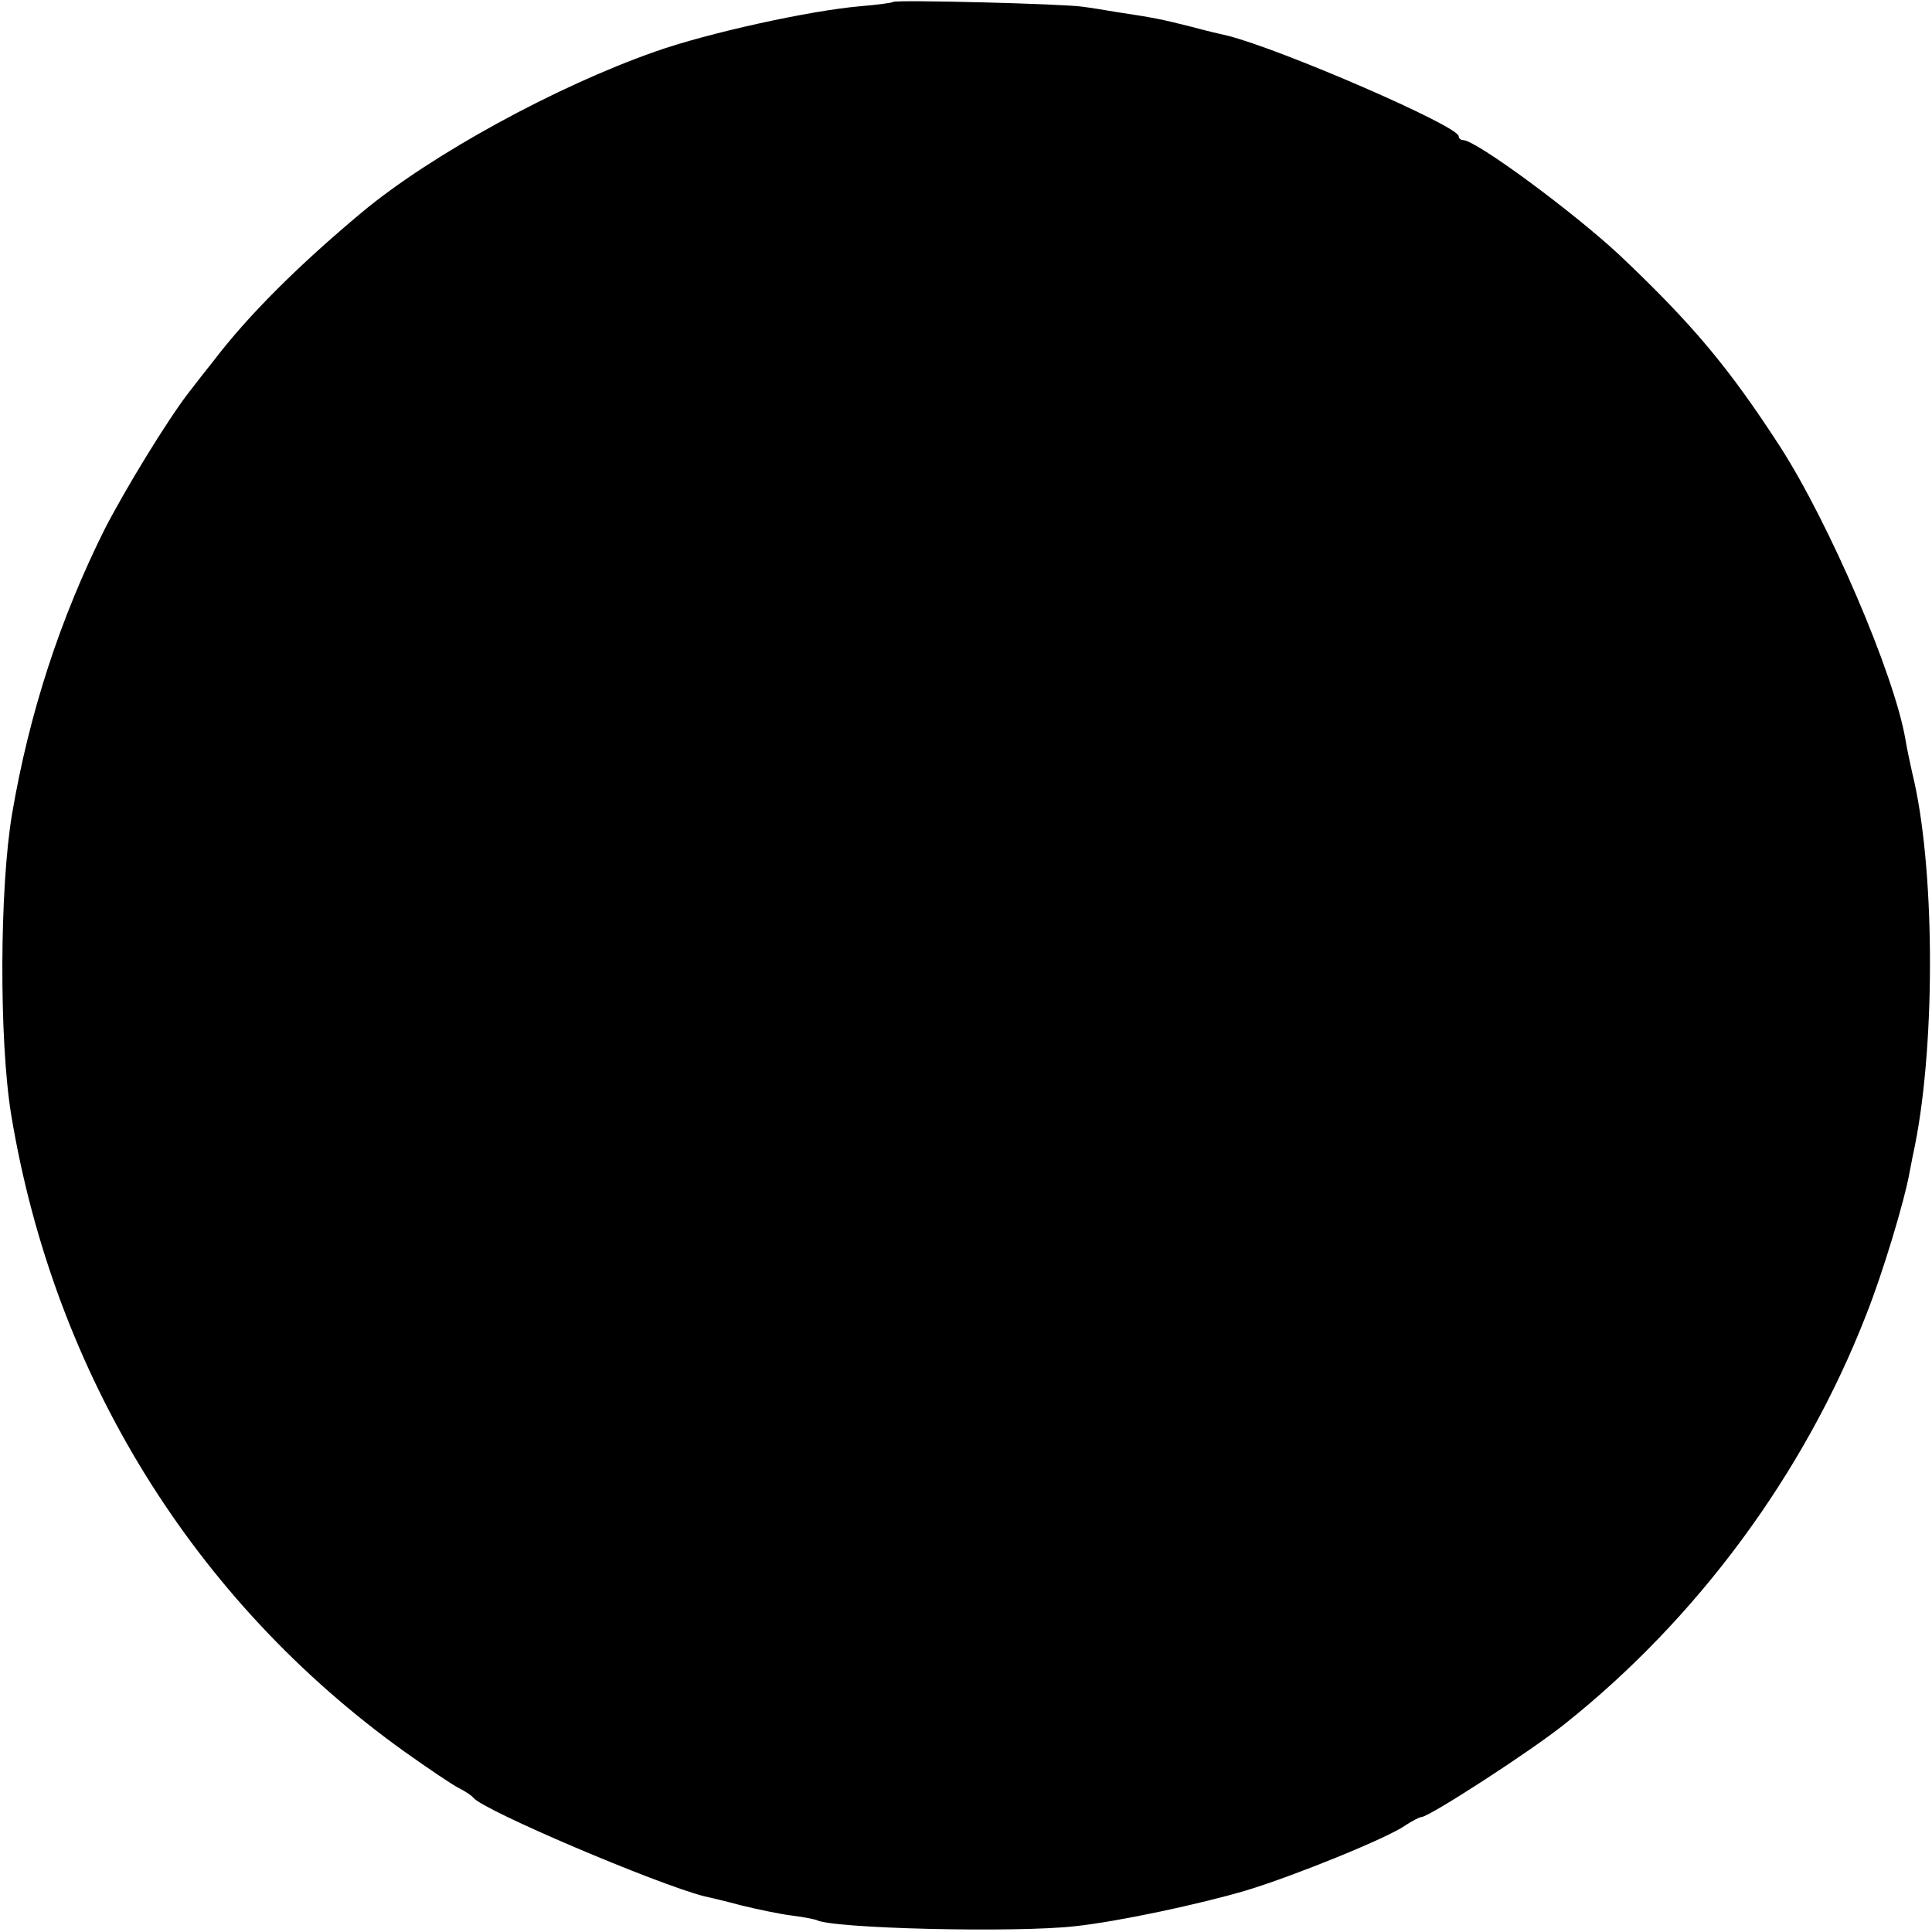
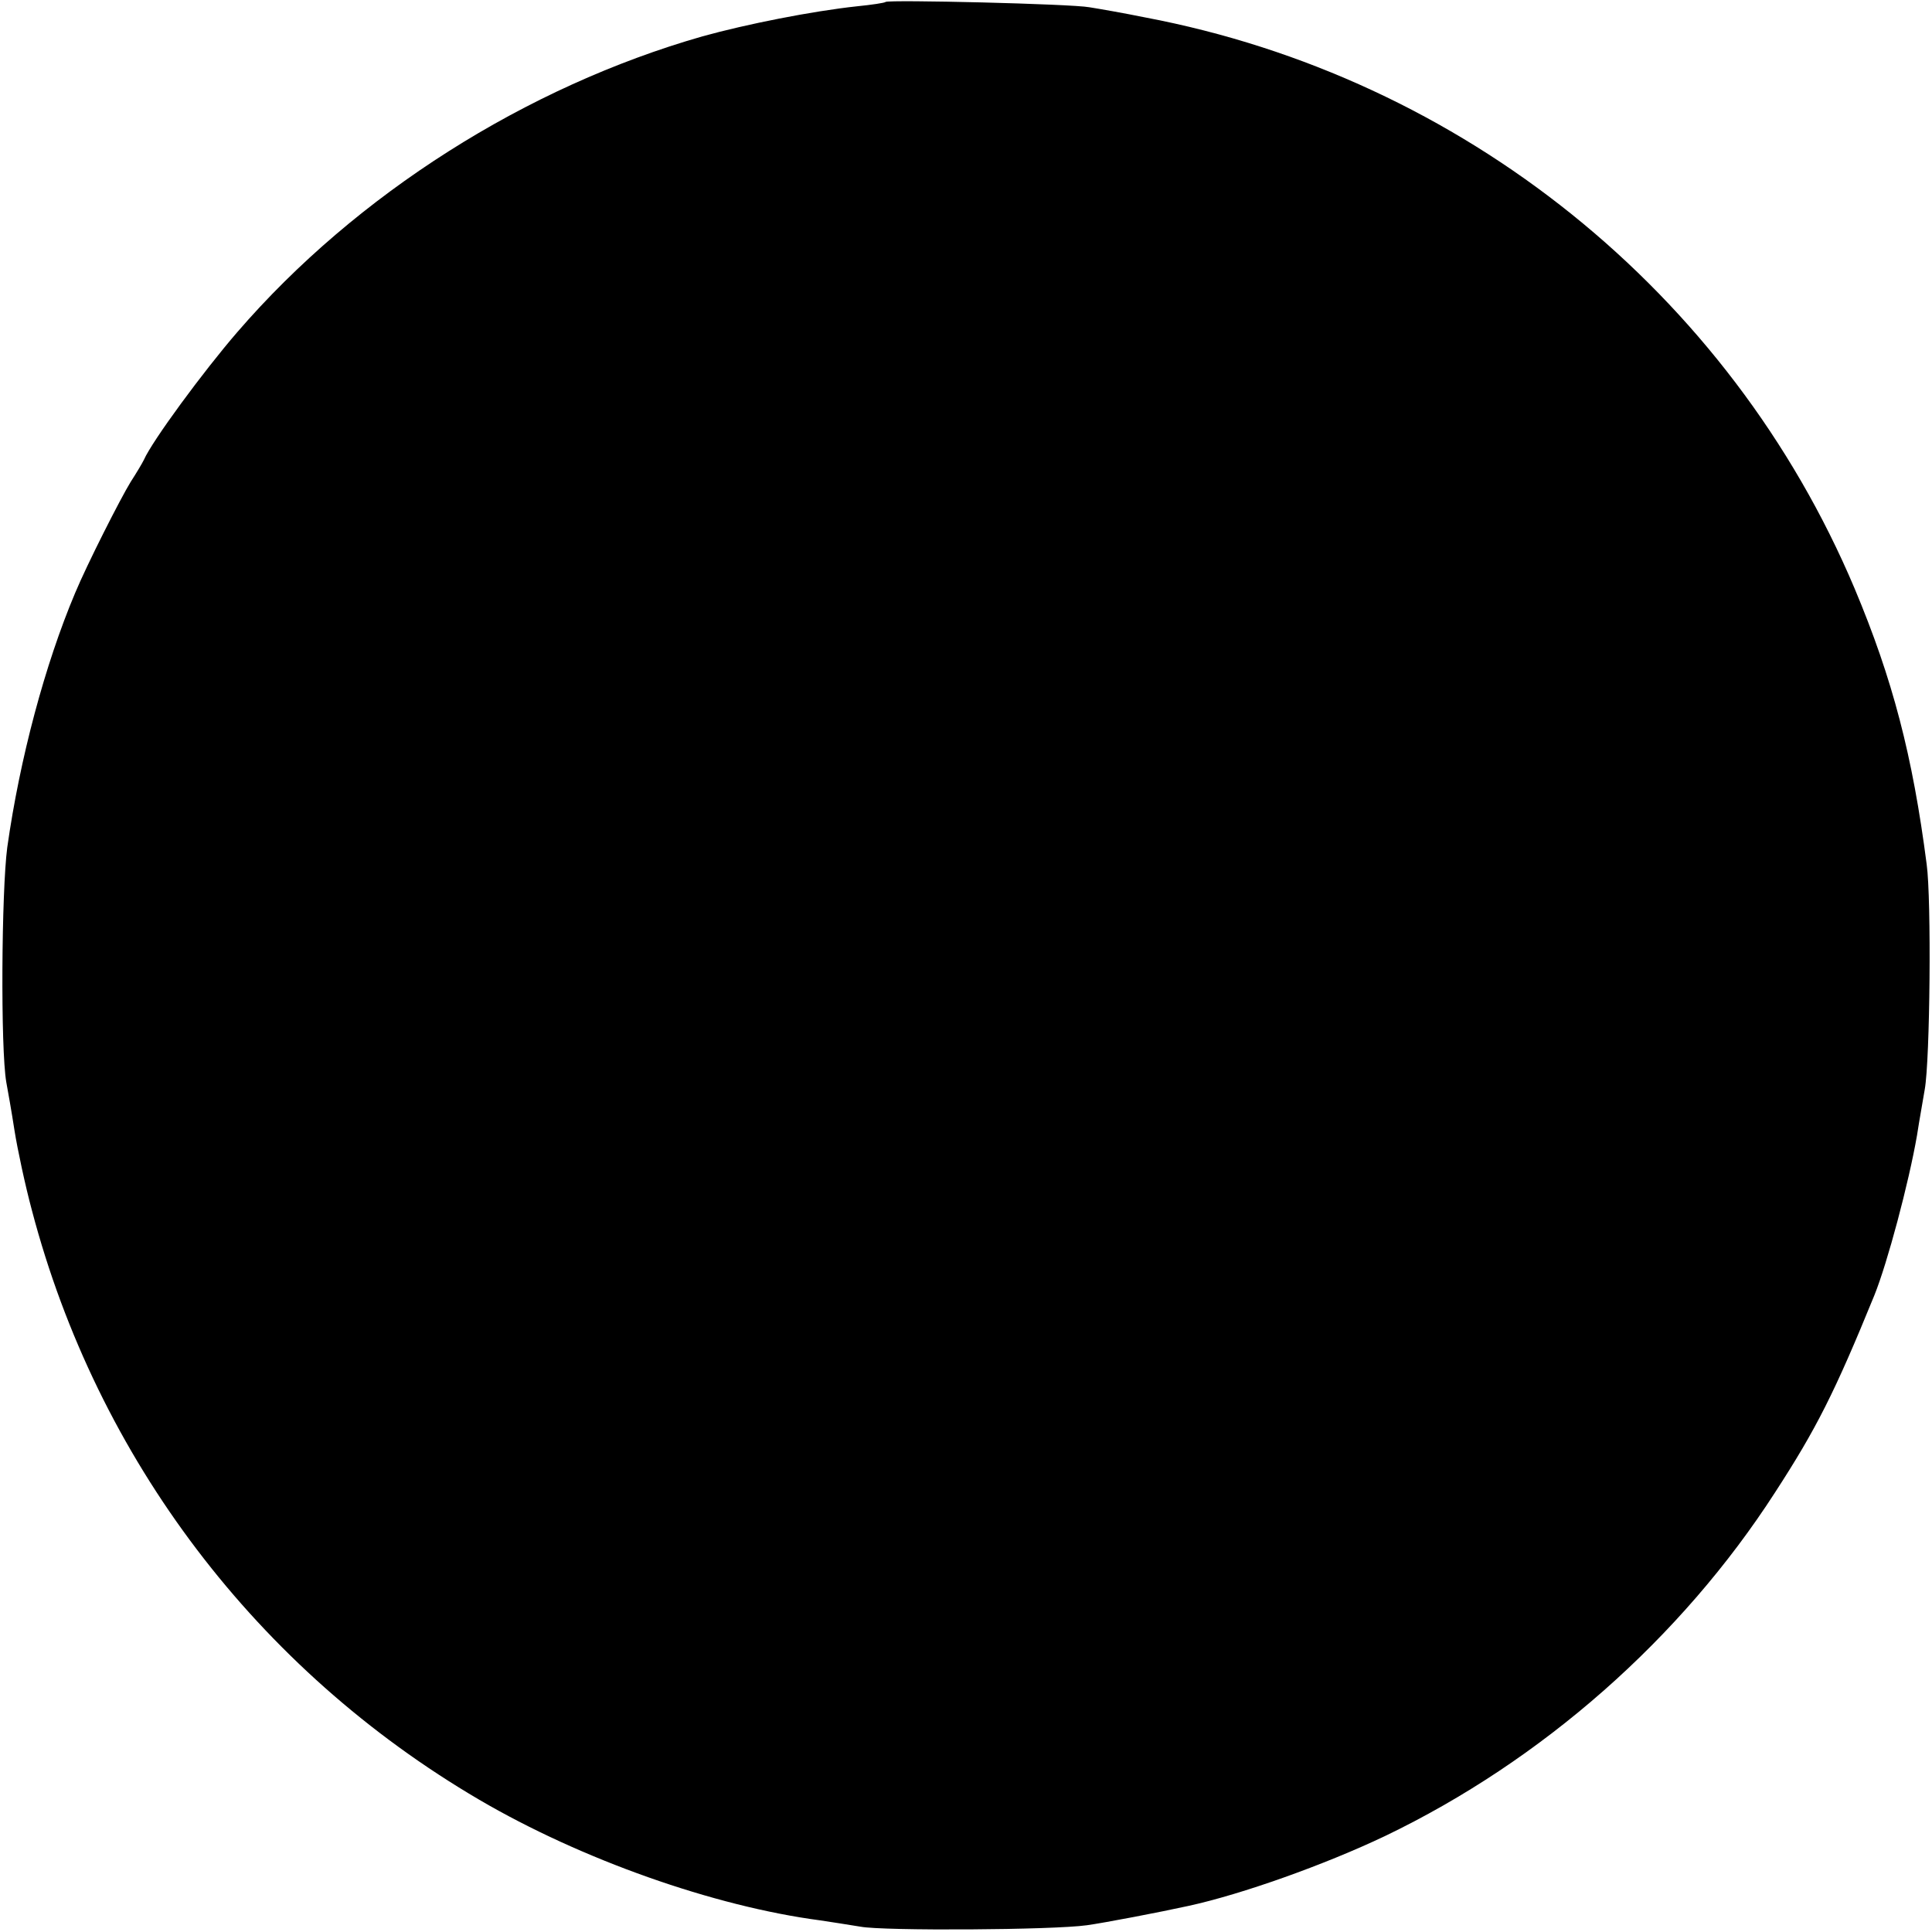
- <svg xmlns="http://www.w3.org/2000/svg" version="1.0" width="400pt" height="400pt" viewBox="0 0 400 400" preserveAspectRatio="xMidYMid meet">
-   <g transform="translate(0,400) scale(0.1,-0.1)" fill="#000000" stroke="none">
-     <path d="M1849 3996 c-2 -2 -33 -6 -69 -9 -103 -9 -314 -55 -424 -94 -205 -72 -463 -213 -606 -332 -133 -111 -236 -214 -307 -307 -13 -16 -37 -47 -54 -69 -43 -56 -130 -198 -173 -282 -91 -183 -155 -377 -191 -588 -26 -154 -27 -468 -2 -622 89 -539 378 -1007 815 -1320 48 -34 98 -68 112 -75 14 -7 27 -16 30 -20 20 -26 380 -179 478 -204 9 -2 44 -10 77 -19 33 -8 80 -18 105 -21 25 -3 47 -8 50 -9 30 -18 413 -27 536 -13 92 10 259 46 354 74 99 30 294 109 330 135 14 9 29 17 33 17 17 1 226 136 297 193 274 218 495 517 623 845 35 88 80 237 91 299 3 17 8 41 11 55 43 217 41 581 -6 770 -4 19 -11 50 -14 69 -23 135 -158 449 -260 607 -105 162 -180 252 -331 395 -94 88 -298 239 -325 239 -5 0 -9 4 -9 8 0 21 -367 180 -478 208 -9 2 -44 10 -77 19 -60 15 -73 18 -153 30 -23 4 -54 9 -70 11 -35 6 -388 15 -393 10z" />
+ <svg xmlns="http://www.w3.org/2000/svg" version="1.0" width="399pt" height="399pt" viewBox="0 0 399 399" preserveAspectRatio="xMidYMid meet">
+   <g transform="translate(0,399) scale(0.1,-0.1)" fill="#000000" stroke="none">
+     <path d="M1829 3986 c-2 -2 -29 -6 -59 -9 -93 -10 -229 -37 -319 -62 -364 -104 -715 -326 -961 -611 -70 -81 -176 -225 -193 -264 -4 -8 -16 -28 -27 -45 -21 -34 -90 -170 -115 -230 -62 -147 -114 -341 -140 -525 -12 -91 -14 -416 -2 -485 3 -16 11 -61 17 -100 6 -38 22 -113 36 -165 135 -513 465 -948 924 -1217 210 -123 484 -220 704 -249 21 -3 58 -9 83 -13 47 -9 398 -7 468 3 36 5 151 27 210 40 110 24 281 85 405 144 325 156 612 409 806 710 85 131 123 206 205 407 27 67 71 232 88 330 5 33 13 76 16 95 11 61 14 392 4 465 -29 224 -70 382 -149 570 -258 611 -810 1055 -1465 1179 -44 9 -96 18 -115 21 -37 7 -415 16 -421 11z" />
  </g>
</svg>
